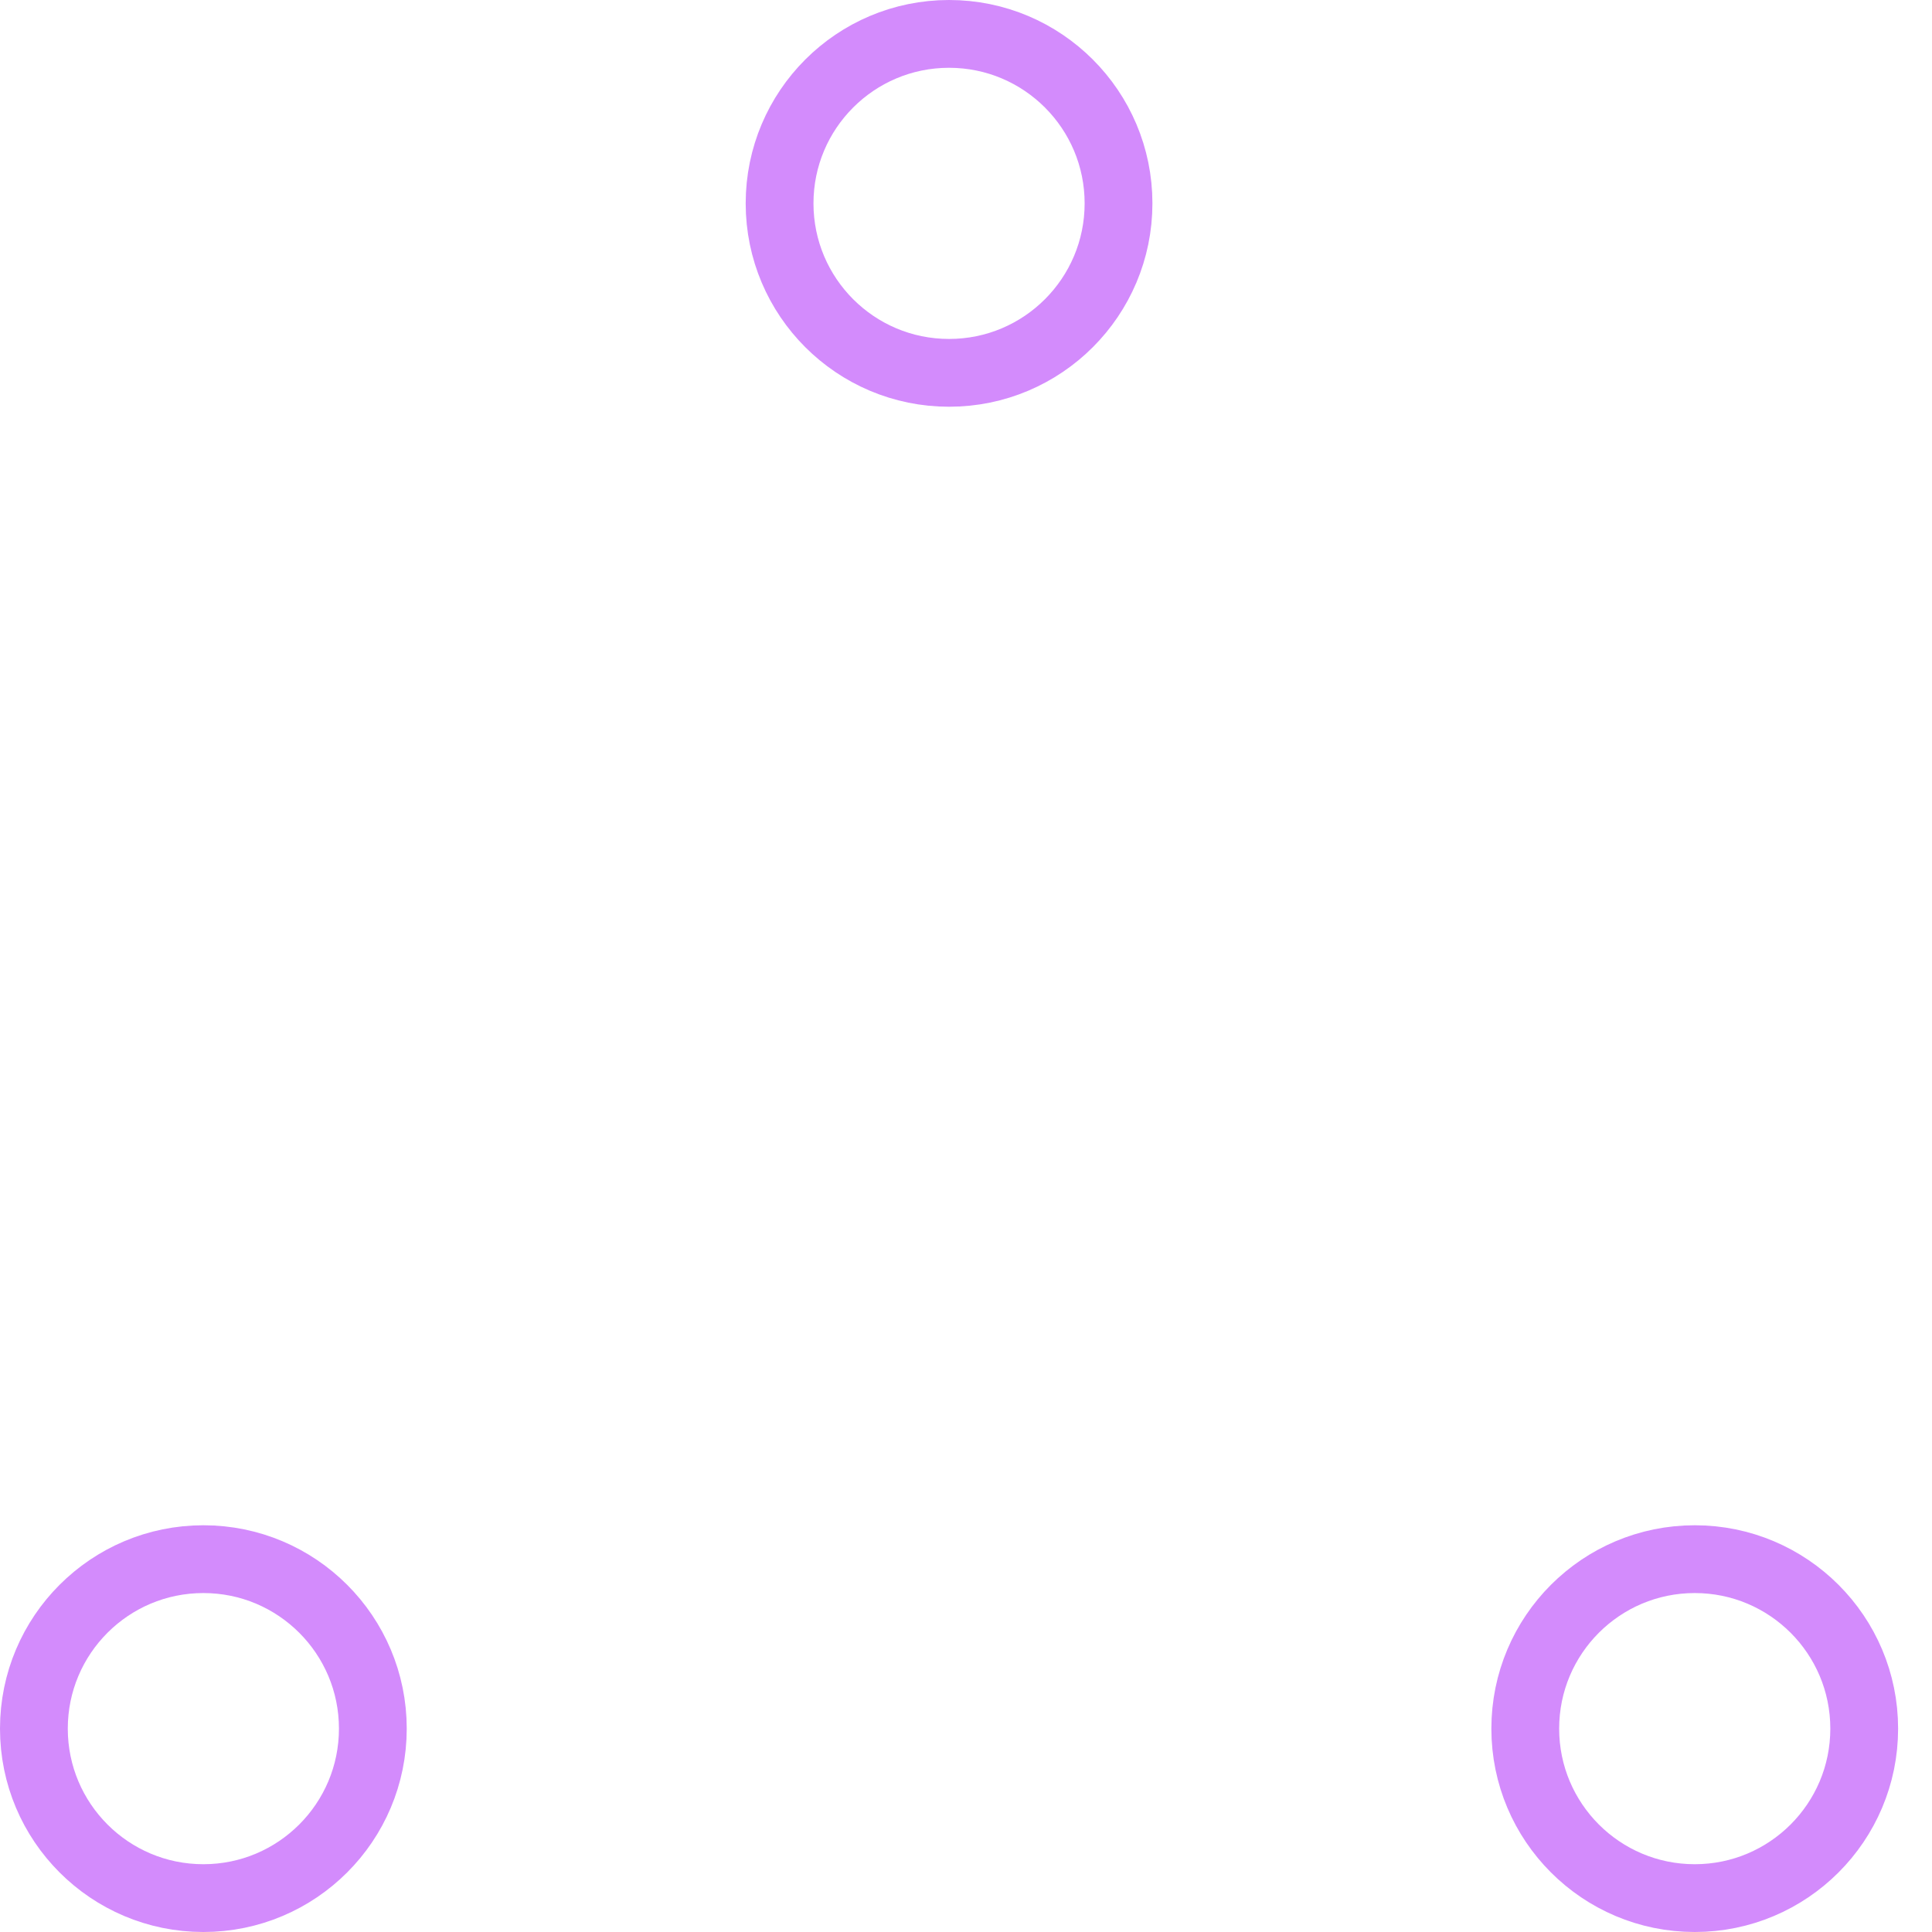
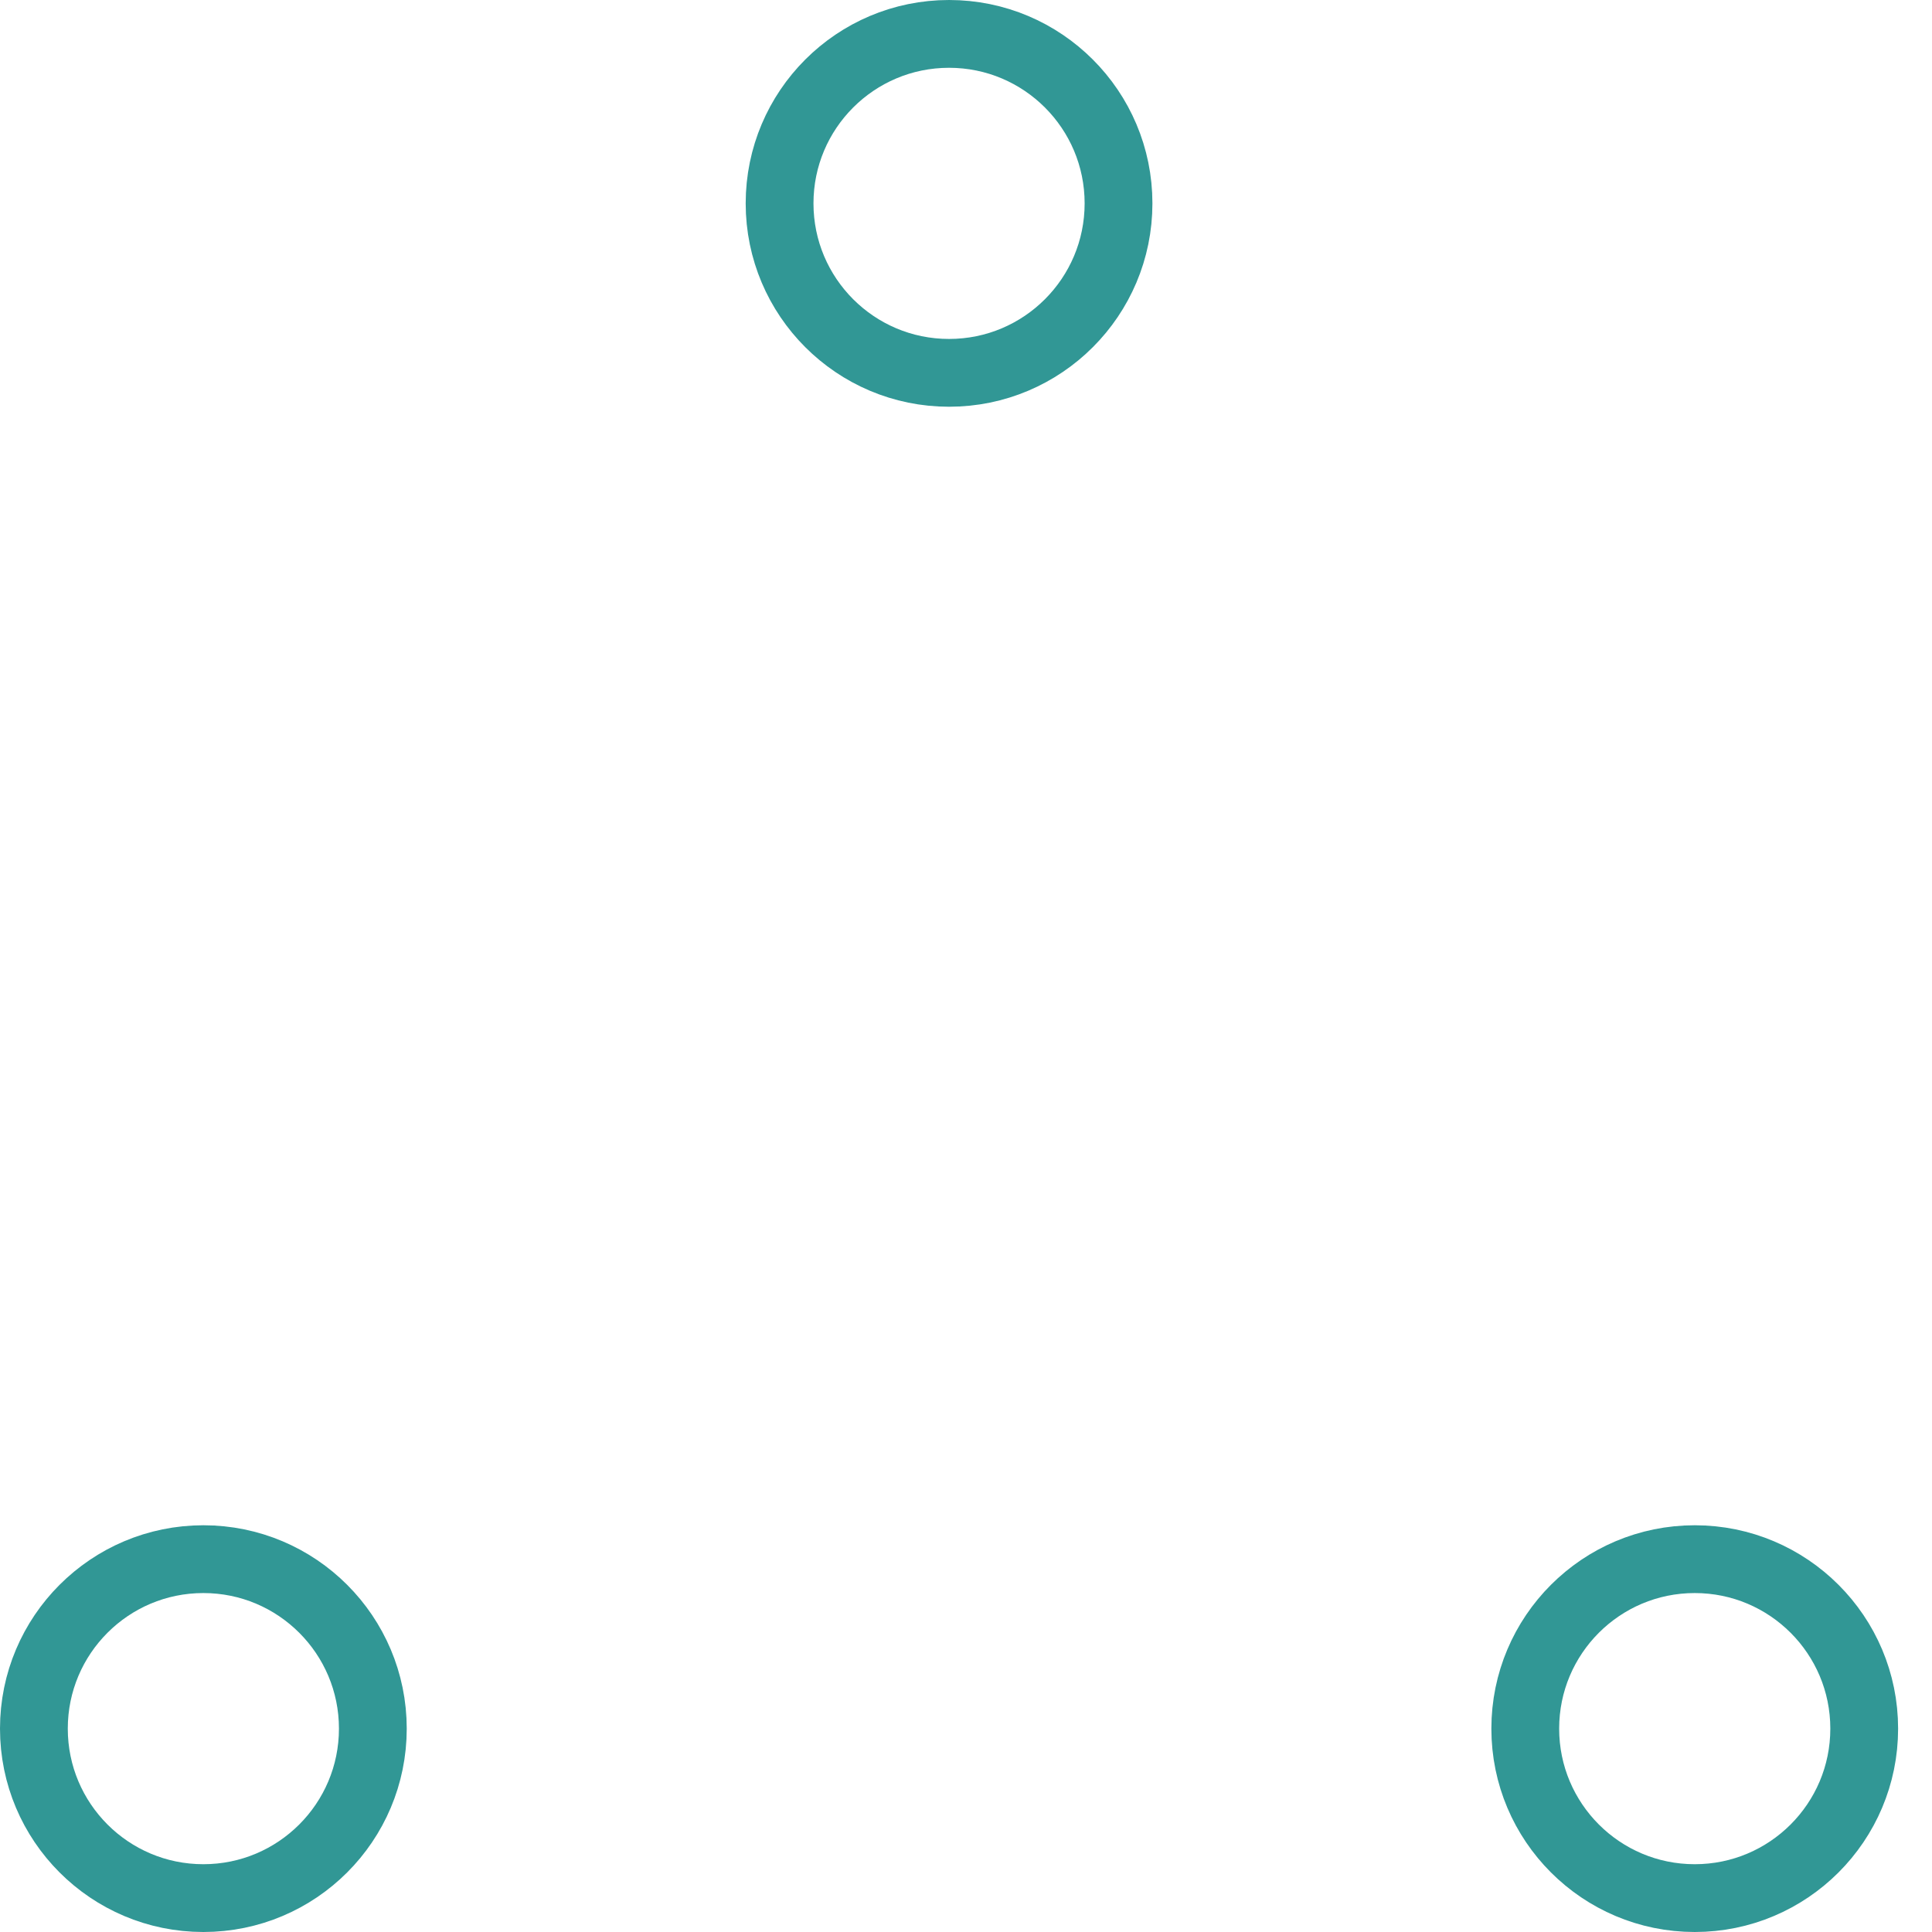
- <svg xmlns="http://www.w3.org/2000/svg" width="80" height="80" viewBox="0 0 57 57" stroke="#d38bfc">
+ <svg xmlns="http://www.w3.org/2000/svg" width="80" height="80" viewBox="0 0 57 57" stroke="#319795">
  <g fill="none" fill-rule="evenodd">
    <g transform="translate(1 1)" stroke-width="2">
      <circle cx="5" cy="50" r="5">
        <animate attributeName="cy" begin="0s" dur="2.2s" values="50;5;50;50" calcMode="linear" repeatCount="indefinite" />
        <animate attributeName="cx" begin="0s" dur="2.2s" values="5;27;49;5" calcMode="linear" repeatCount="indefinite" />
      </circle>
      <circle cx="27" cy="5" r="5">
        <animate attributeName="cy" begin="0s" dur="2.2s" from="5" to="5" values="5;50;50;5" calcMode="linear" repeatCount="indefinite" />
        <animate attributeName="cx" begin="0s" dur="2.2s" from="27" to="27" values="27;49;5;27" calcMode="linear" repeatCount="indefinite" />
      </circle>
      <circle cx="49" cy="50" r="5">
        <animate attributeName="cy" begin="0s" dur="2.2s" values="50;50;5;50" calcMode="linear" repeatCount="indefinite" />
        <animate attributeName="cx" from="49" to="49" begin="0s" dur="2.2s" values="49;5;27;49" calcMode="linear" repeatCount="indefinite" />
      </circle>
    </g>
  </g>
</svg>
